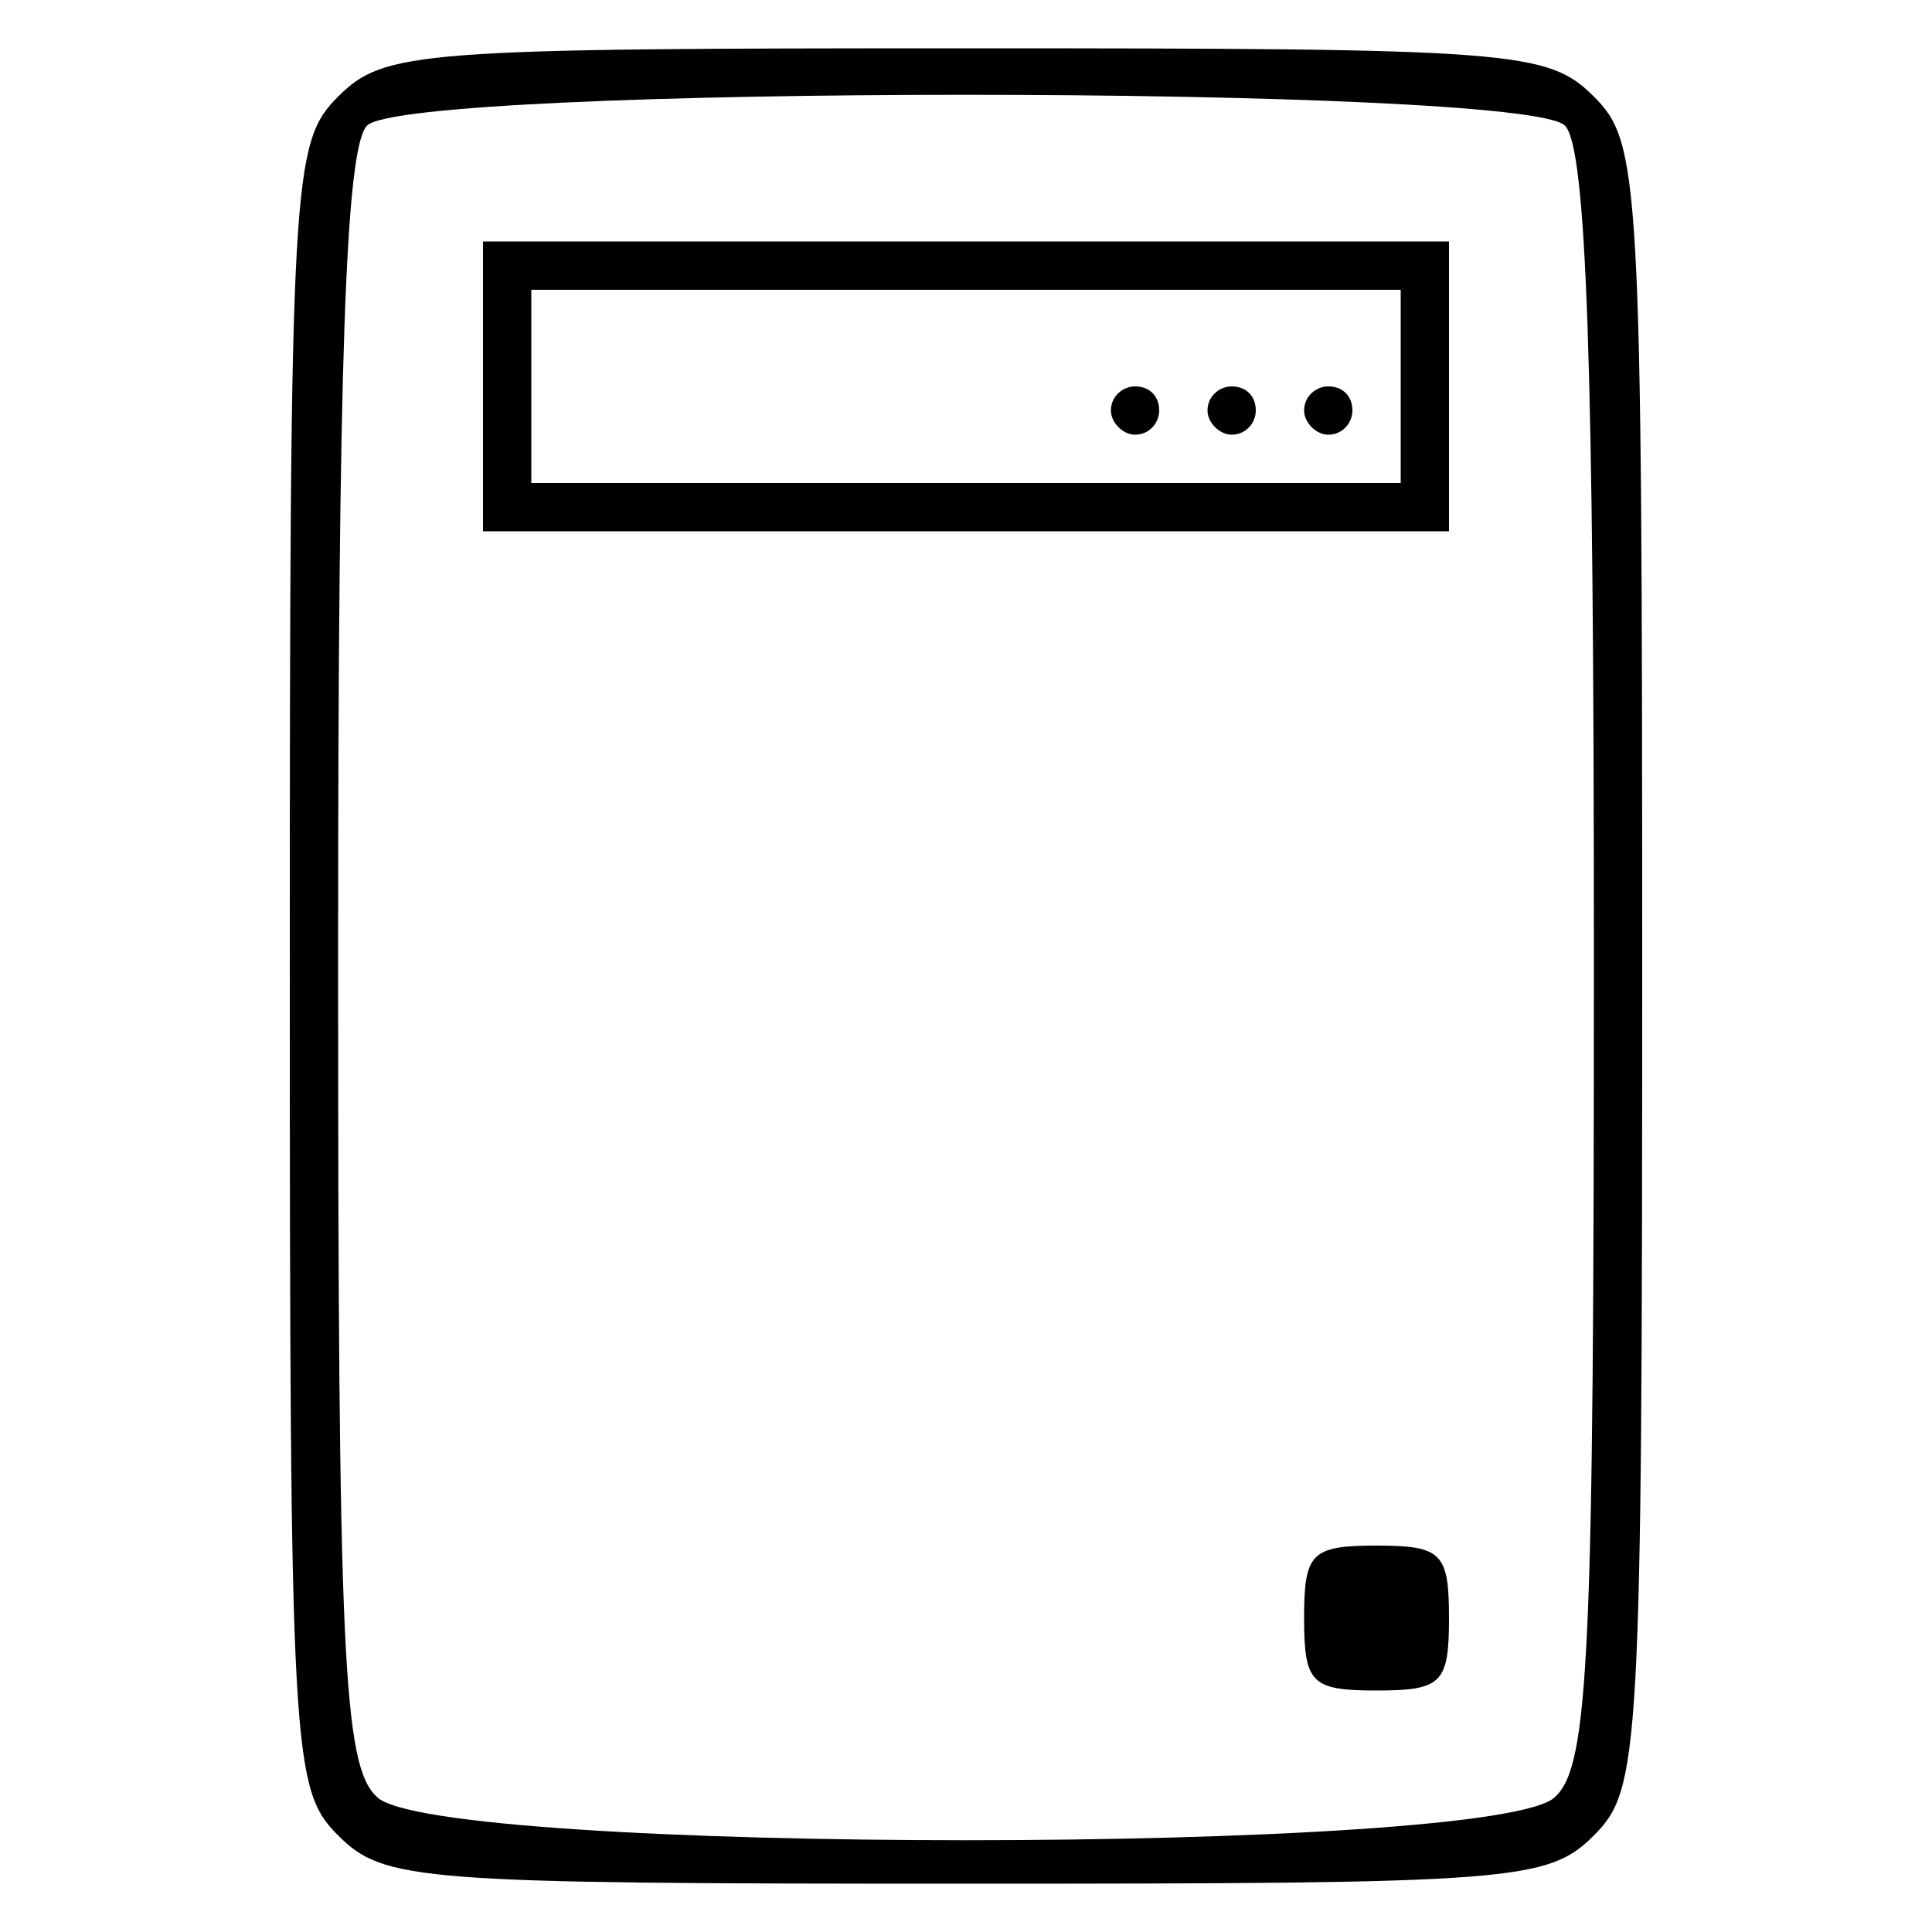
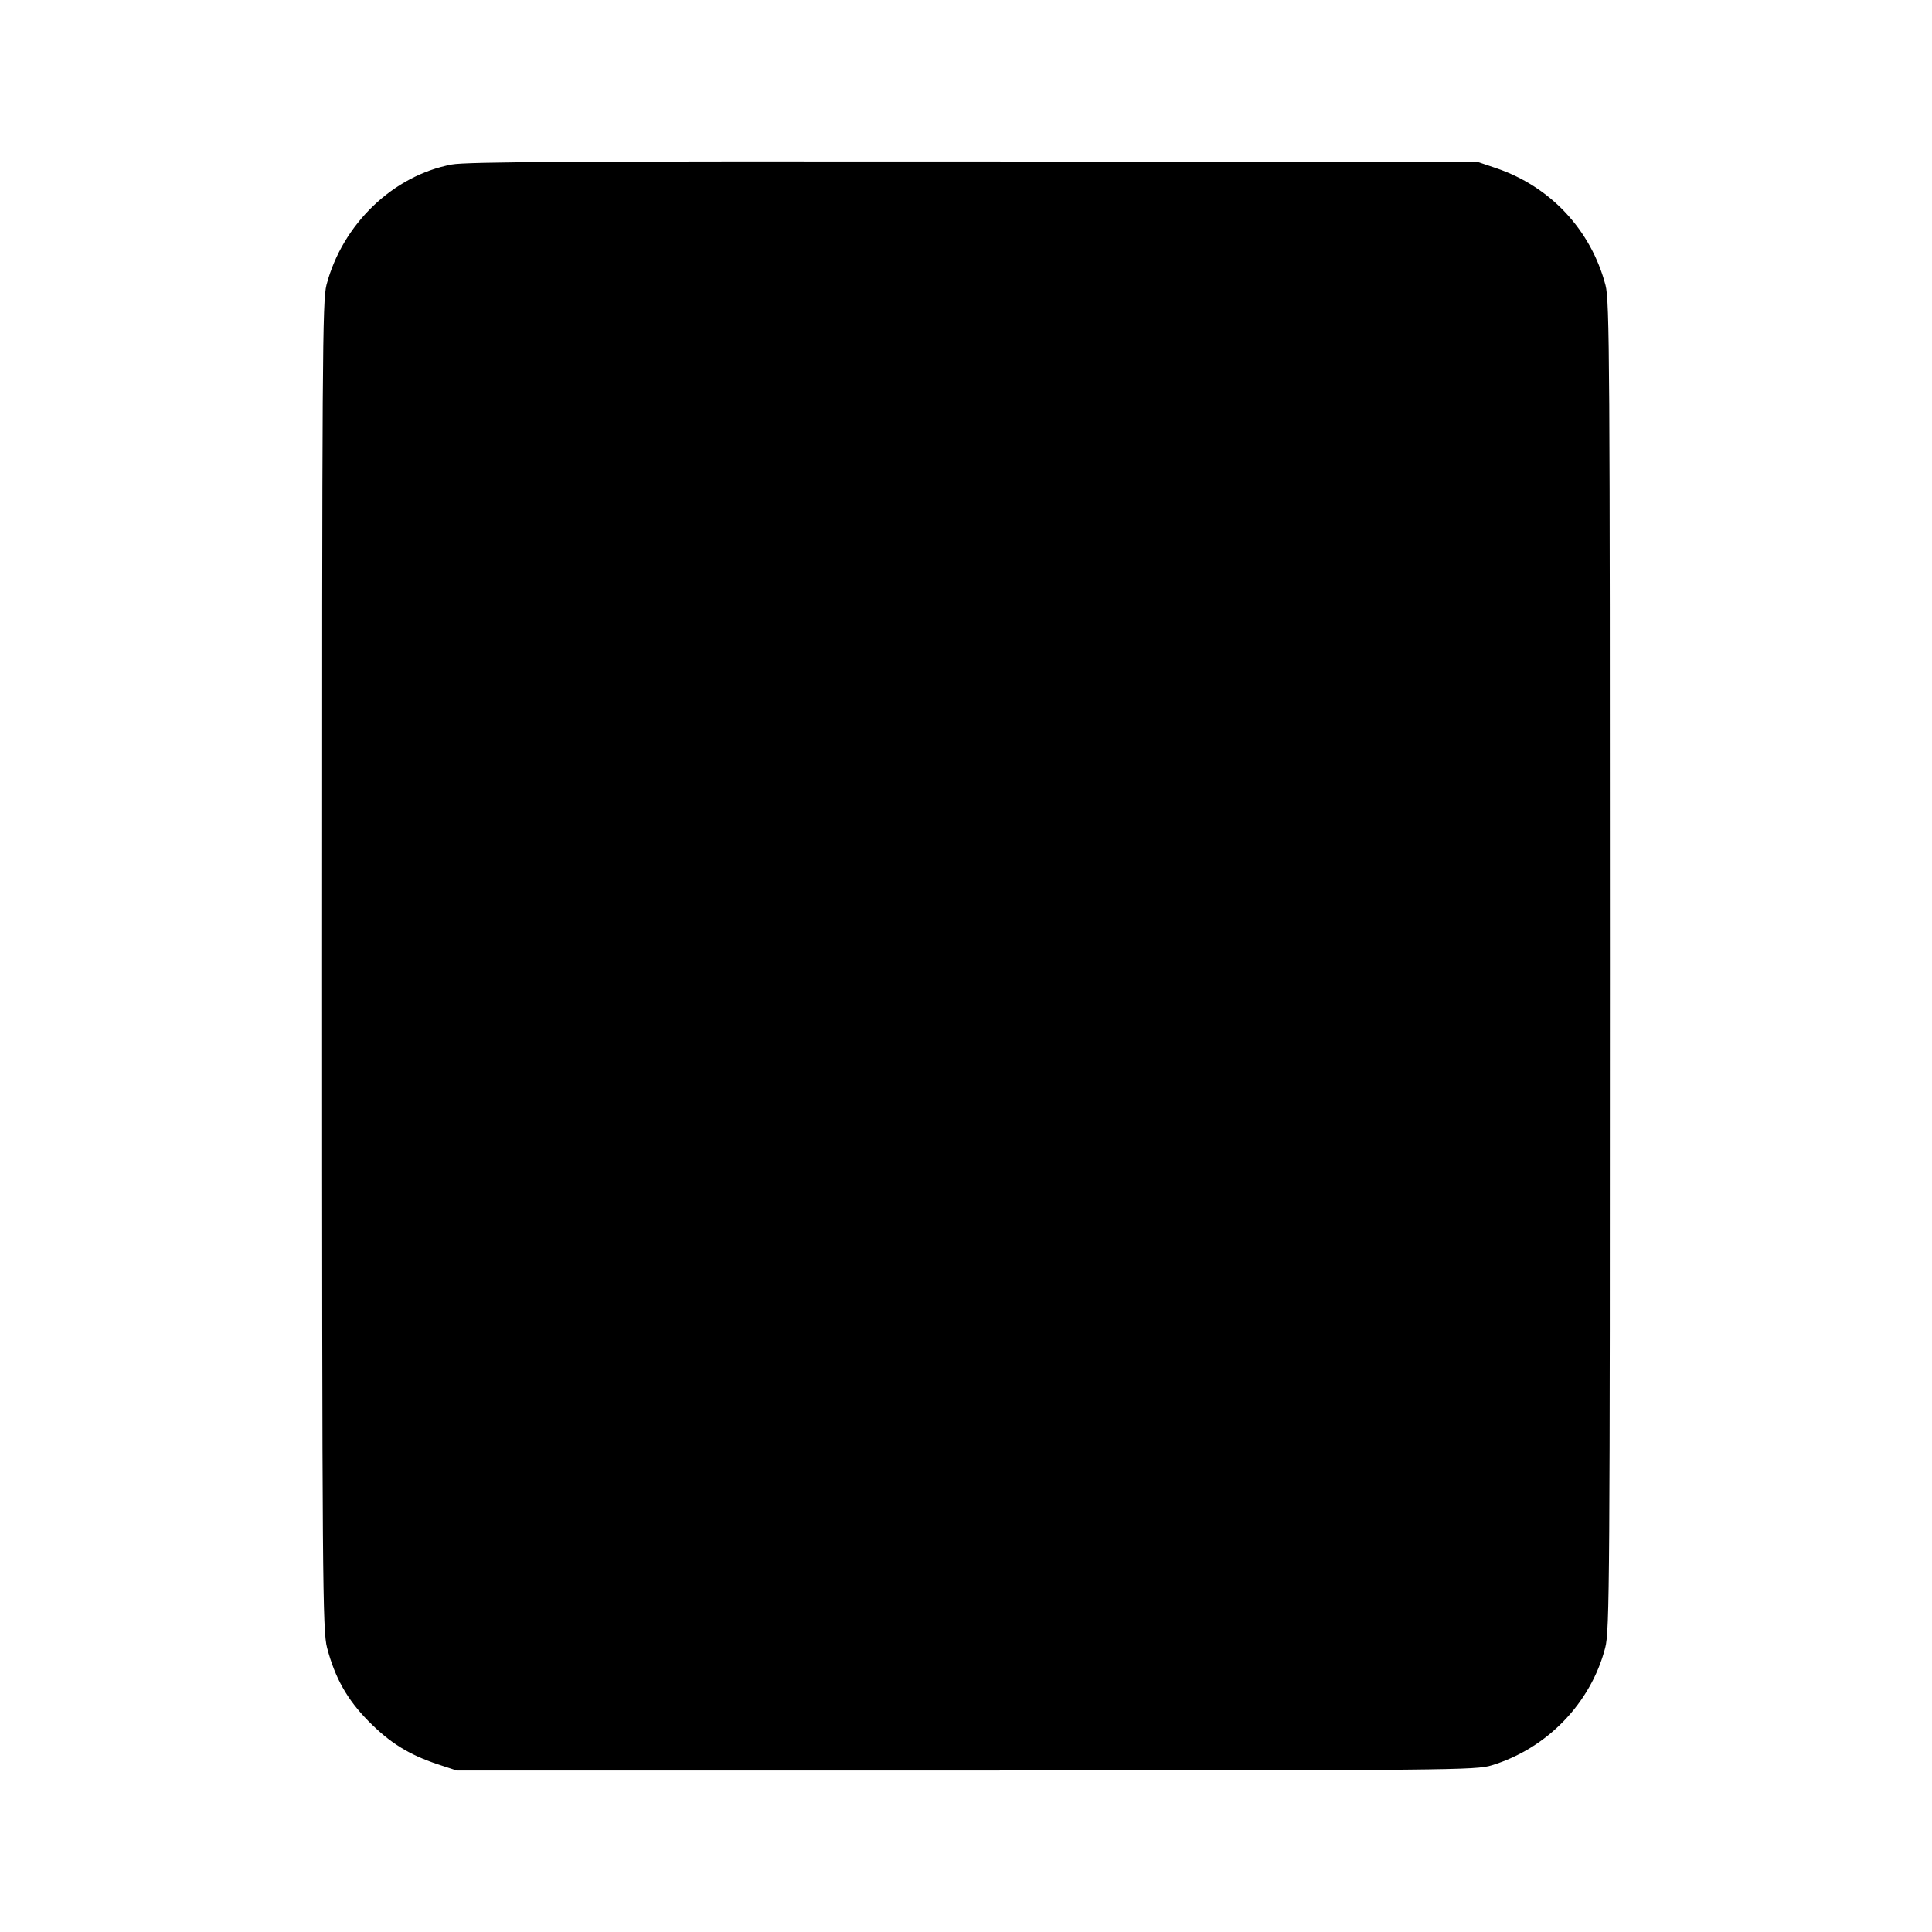
- <svg xmlns="http://www.w3.org/2000/svg" version="1.0" width="80pt" height="80pt" viewBox="0 0 80 80" preserveAspectRatio="xMidYMid meet">
-   <g transform="translate(0,80) scale(0.1,-0.1)" fill="#000000" stroke="none">
-     <path d="M140 760 c-19 -19 -20 -33 -20 -360 0 -327 1 -341 20 -360 19 -19 33 -20 260 -20 227 0 241 1 260 20 19 19 20 33 20 360 0 327 -1 341 -20 360 -19 19 -33 20 -260 20 -227 0 -241 -1 -260 -20z m508 -12 c9 -9 12 -99 12 -344 0 -289 -2 -335 -16 -348 -23 -24 -465 -24 -488 0 -14 13 -16 59 -16 348 0 245 3 335 12 344 17 17 479 17 496 0z" />
-     <path d="M200 640 l0 -60 200 0 200 0 0 60 0 60 -200 0 -200 0 0 -60z m380 0 l0 -40 -180 0 -180 0 0 40 0 40 180 0 180 0 0 -40z" />
-     <path d="M460 630 c0 -5 5 -10 10 -10 6 0 10 5 10 10 0 6 -4 10 -10 10 -5 0 -10 -4 -10 -10z" />
-     <path d="M500 630 c0 -5 5 -10 10 -10 6 0 10 5 10 10 0 6 -4 10 -10 10 -5 0 -10 -4 -10 -10z" />
-     <path d="M540 630 c0 -5 5 -10 10 -10 6 0 10 5 10 10 0 6 -4 10 -10 10 -5 0 -10 -4 -10 -10z" />
-     <path d="M540 130 c0 -27 3 -30 30 -30 27 0 30 3 30 30 0 27 -3 30 -30 30 -27 0 -30 -3 -30 -30z" />
+ <svg xmlns="http://www.w3.org/2000/svg" version="1.0" width="700pt" height="700pt" viewBox="0 0 700 700" preserveAspectRatio="xMidYMid meet">
+   <g transform="translate(0,700) scale(0.1,-0.1)" fill="#000000" stroke="none">
+     <path d="M1637 6404 c-213 -40 -396 -216 -454 -436 -15 -58 -16 -260 -16 -2468 0 -2243 2 -2409 18 -2470 29 -110 73 -188 150 -266 78 -79 146 -121 250 -156 l70 -23 1845 0 c1756 1 1848 1 1905 19 200 61 359 225 411 426 16 60 17 243 17 2470 0 2188 -1 2411 -16 2467 -53 200 -199 357 -397 424 l-65 22 -1825 2 c-1432 1 -1840 -1 -1893 -11z" />
  </g>
</svg>
